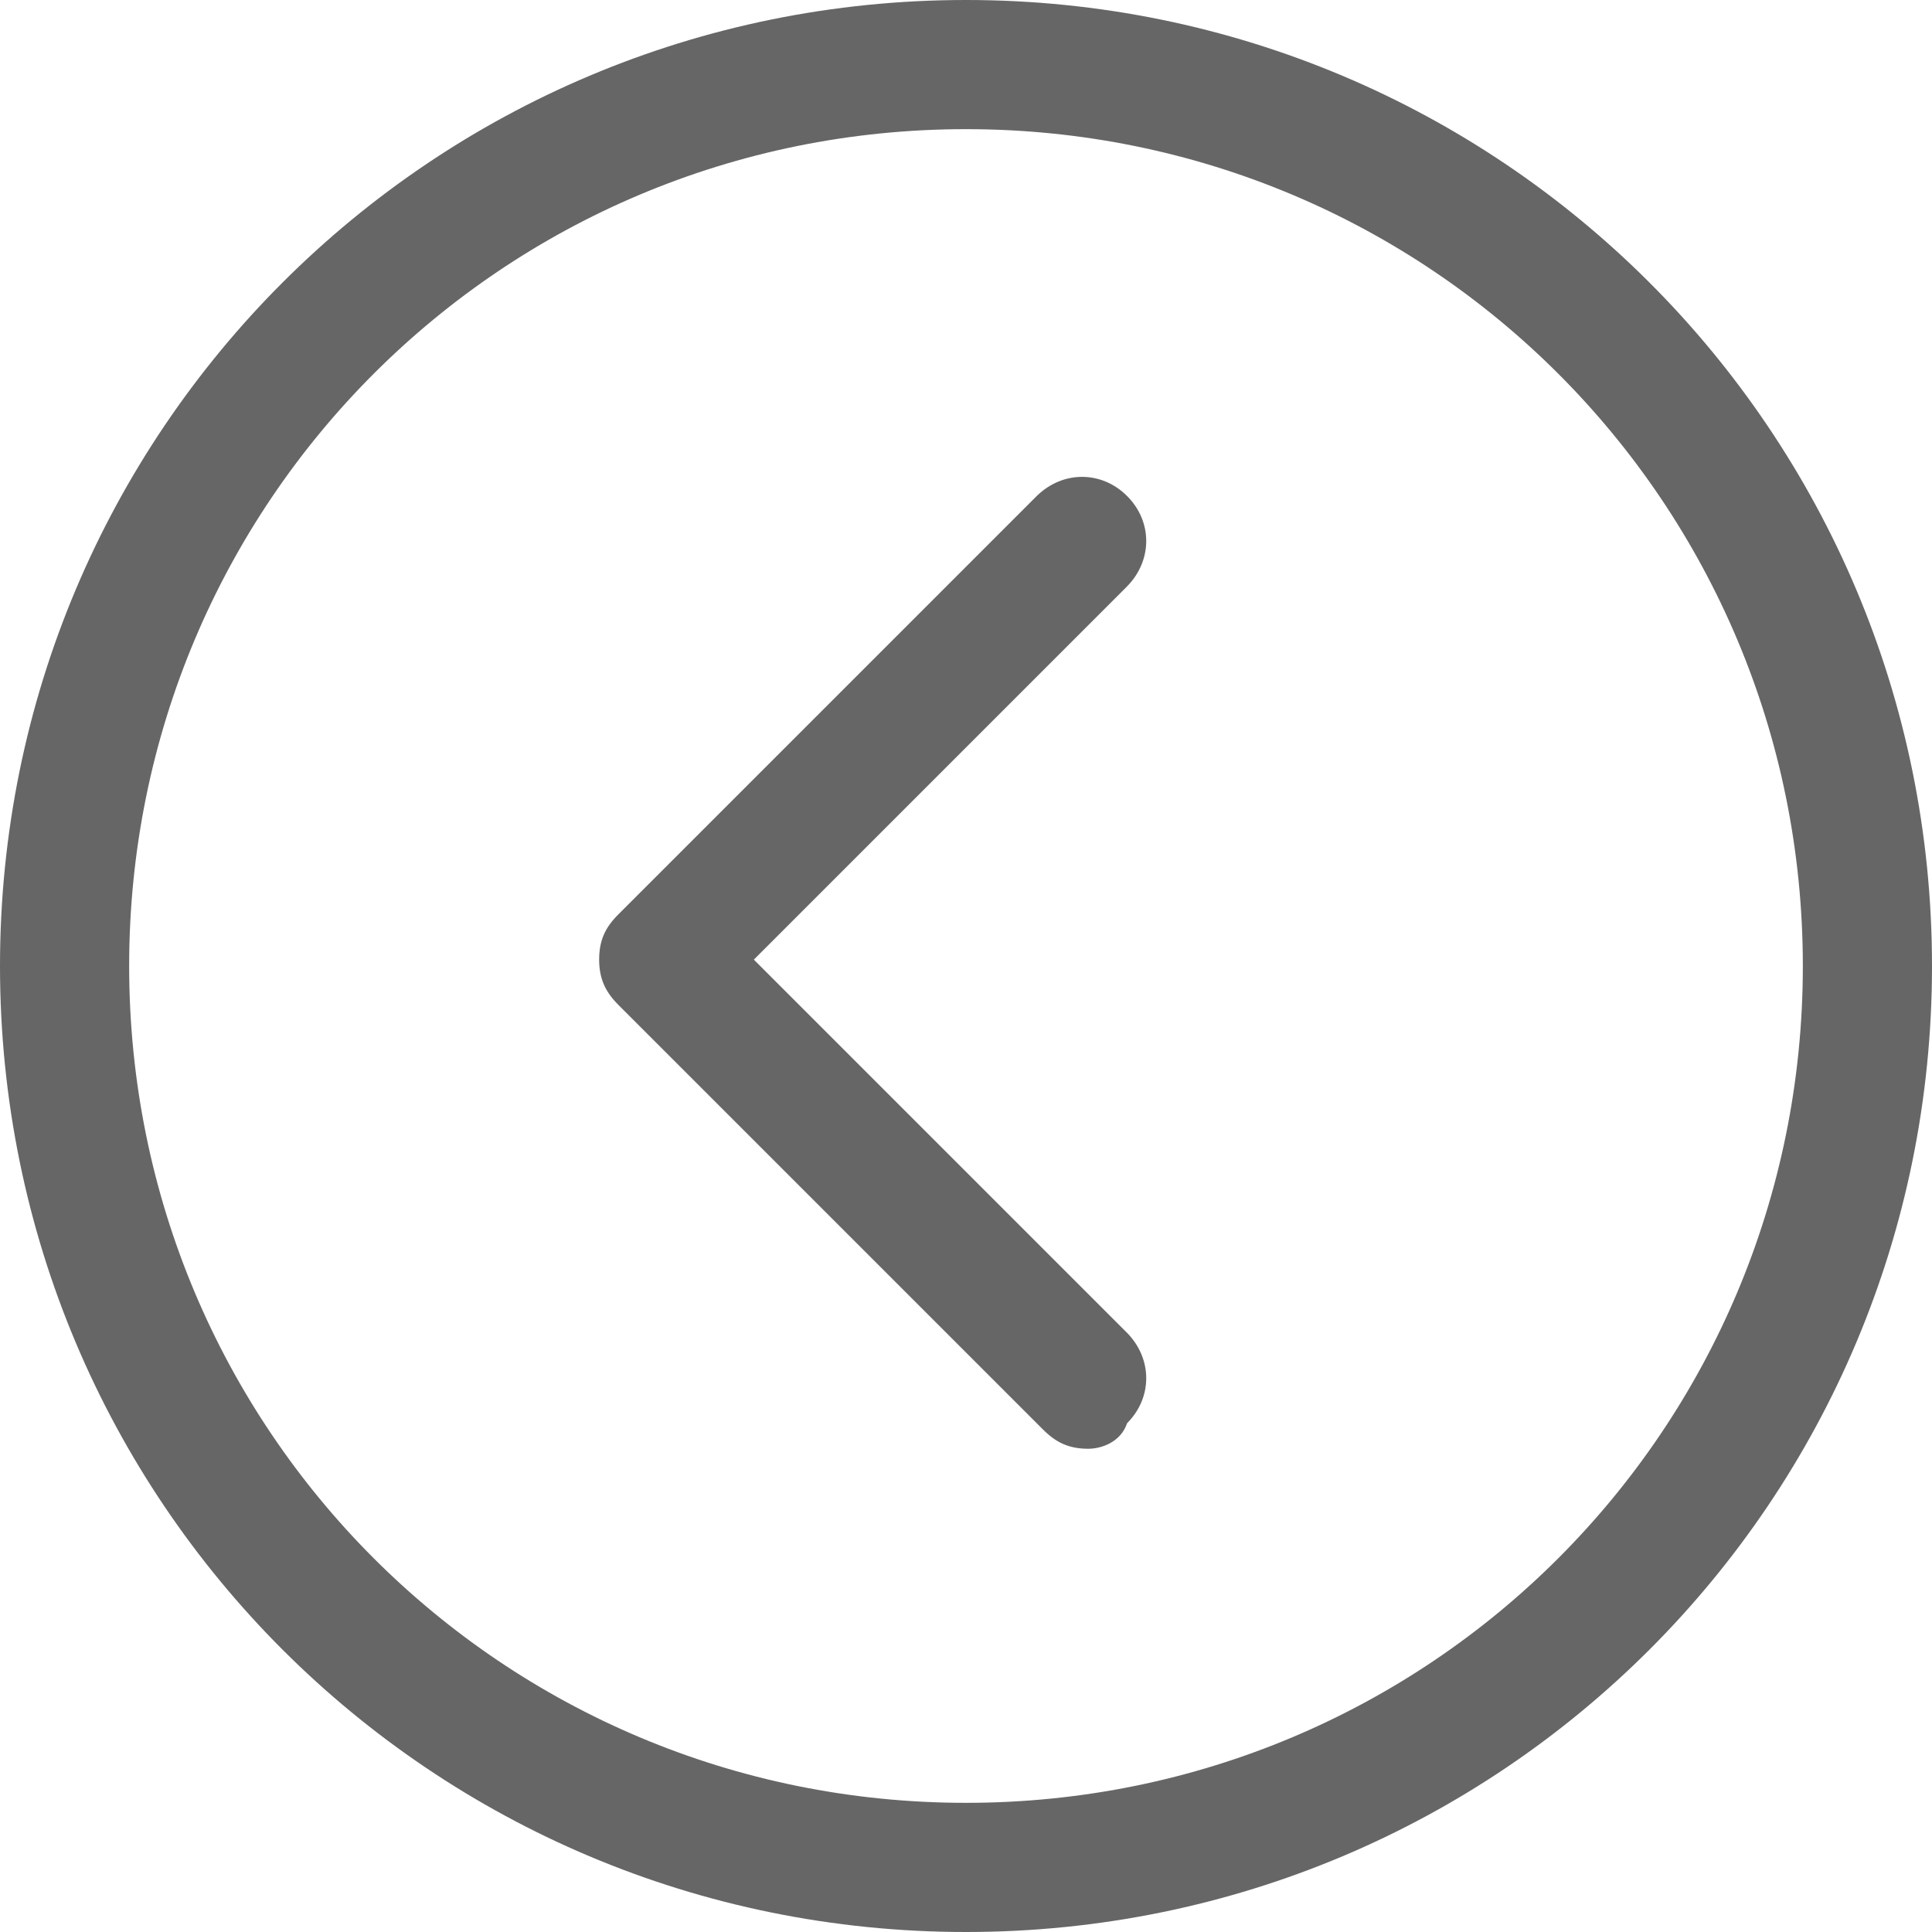
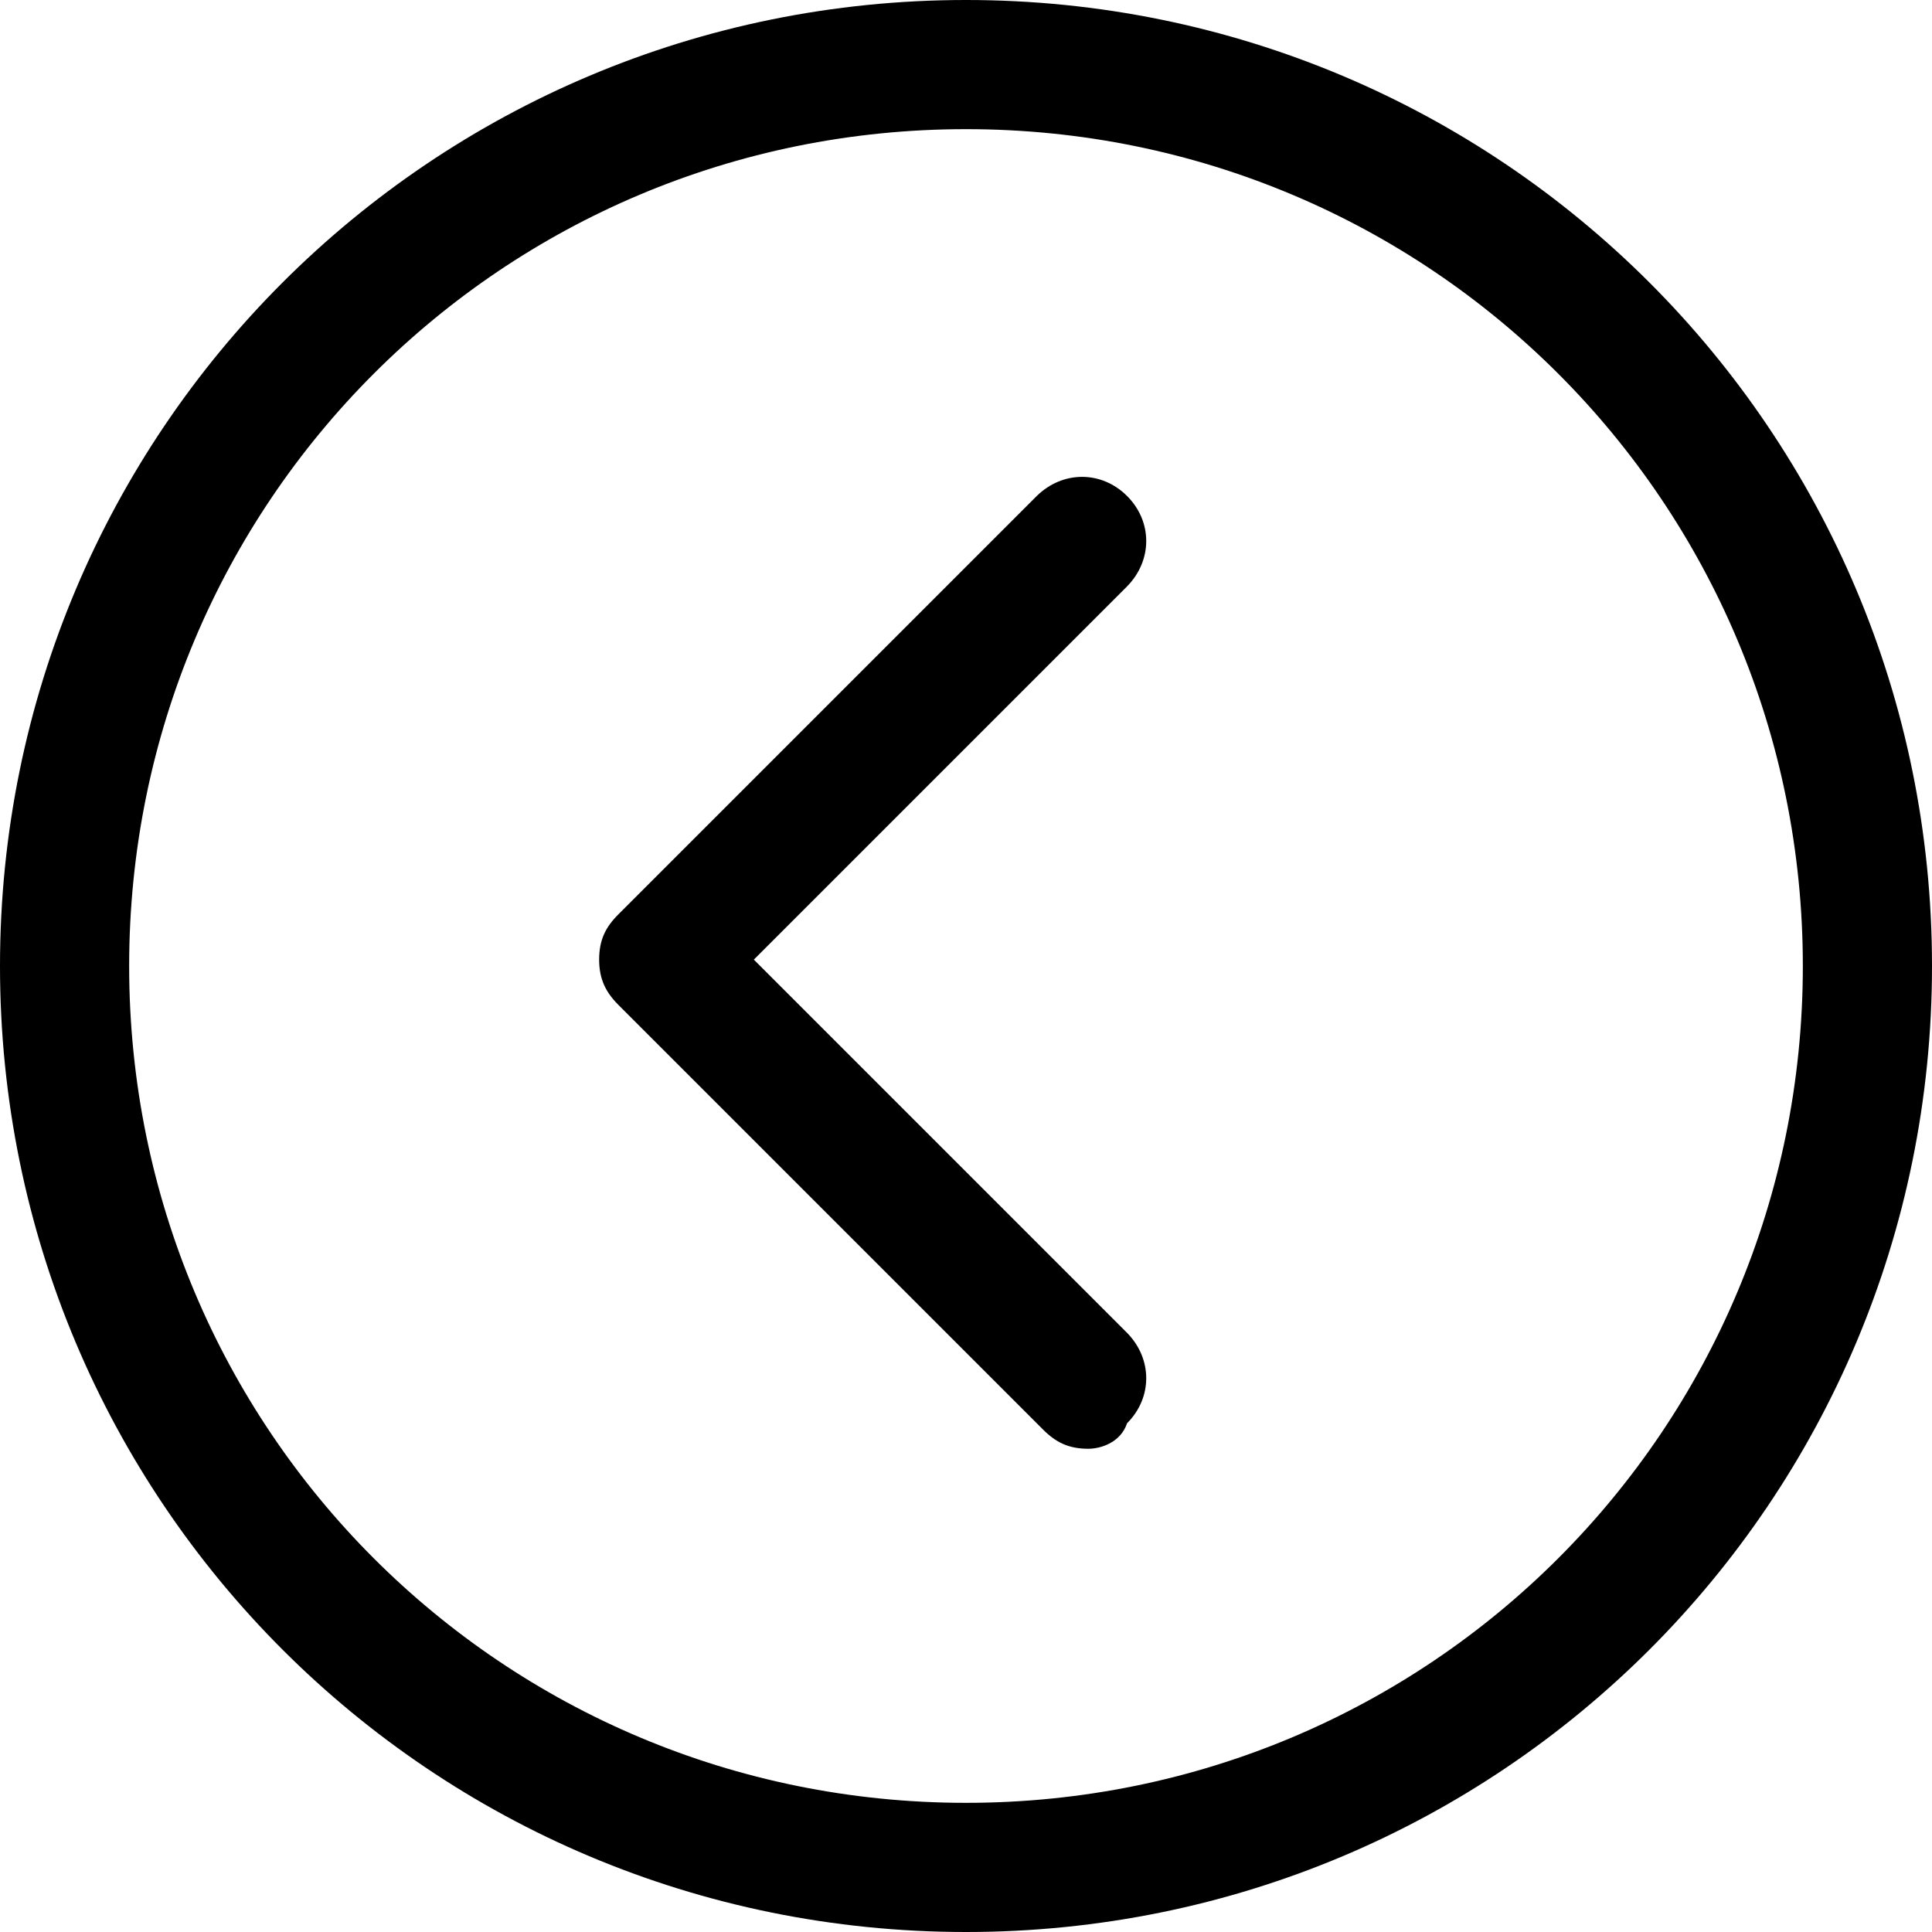
<svg xmlns="http://www.w3.org/2000/svg" viewBox="0 0 512.13 512.13" width="512" height="512">
-   <path d="M256.065 0C114.43 0 0 114.298 0 256.065S114.298 512.13 256.065 512.13 512.13 397.832 512.13 256.065 397.702 0 256.065 0zm0 477.892c-122.891 0-221.828-98.937-221.828-221.828S133.175 34.236 256.065 34.236s221.828 98.937 221.828 221.828-98.937 221.828-221.828 221.828z" data-original="#000000" class="active-path" data-old_color="#000000" fill="#666" />
-   <path d="M199.827 254.373l98.937-98.937c6.769-6.9 6.769-17.184 0-23.953-6.769-6.769-17.054-6.769-23.953 0L163.897 242.397c-3.385 3.385-5.077 6.769-5.077 11.977 0 5.077 1.692 8.591 5.077 11.977l112.606 112.606c3.385 3.385 6.769 5.077 11.977 5.077 3.385 0 8.592-1.692 10.284-6.769 6.769-6.769 6.769-17.053 0-23.953l-98.937-98.939z" data-original="#000000" class="active-path" data-old_color="#000000" fill="#666" />
+   <path d="M256.065 0C114.43 0 0 114.298 0 256.065S114.298 512.13 256.065 512.13 512.13 397.832 512.13 256.065 397.702 0 256.065 0zm0 477.892c-122.891 0-221.828-98.937-221.828-221.828S133.175 34.236 256.065 34.236s221.828 98.937 221.828 221.828-98.937 221.828-221.828 221.828z" data-original="#000000" class="active-path" data-old_color="#000000" />
+   <path d="M199.827 254.373l98.937-98.937c6.769-6.9 6.769-17.184 0-23.953-6.769-6.769-17.054-6.769-23.953 0L163.897 242.397c-3.385 3.385-5.077 6.769-5.077 11.977 0 5.077 1.692 8.591 5.077 11.977l112.606 112.606c3.385 3.385 6.769 5.077 11.977 5.077 3.385 0 8.592-1.692 10.284-6.769 6.769-6.769 6.769-17.053 0-23.953l-98.937-98.939z" data-original="#000000" class="active-path" data-old_color="#000000" />
</svg>
